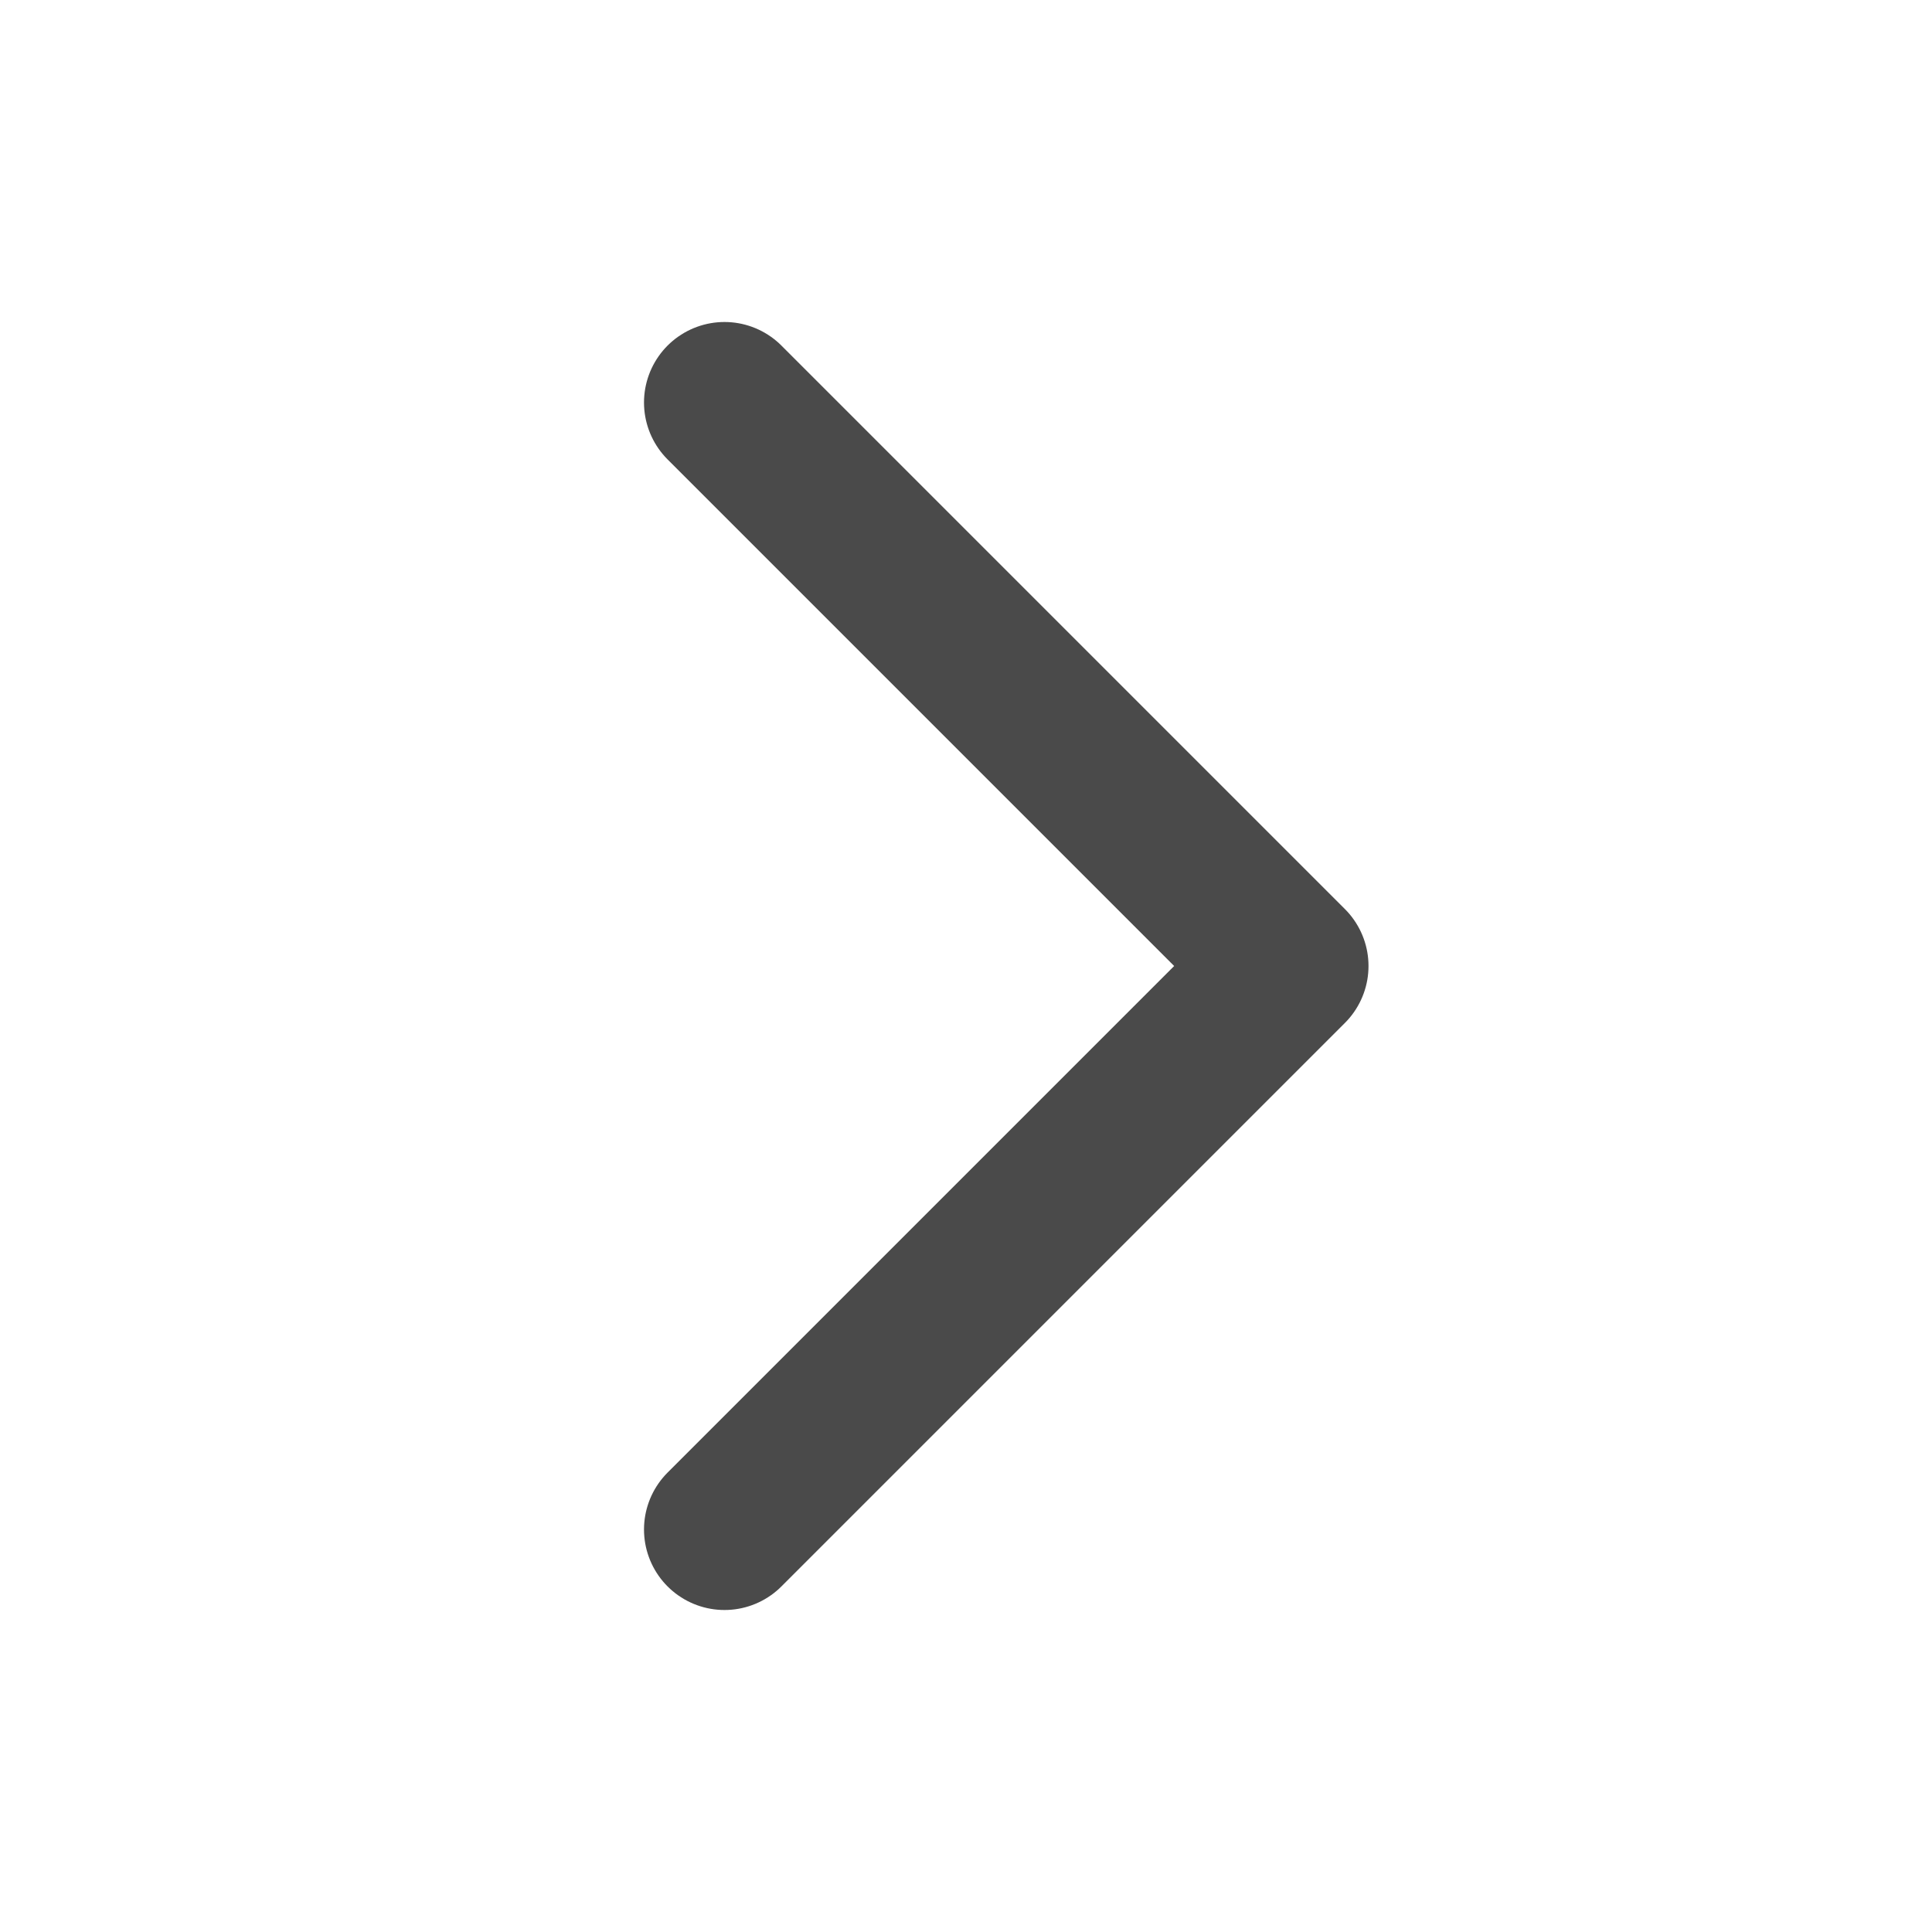
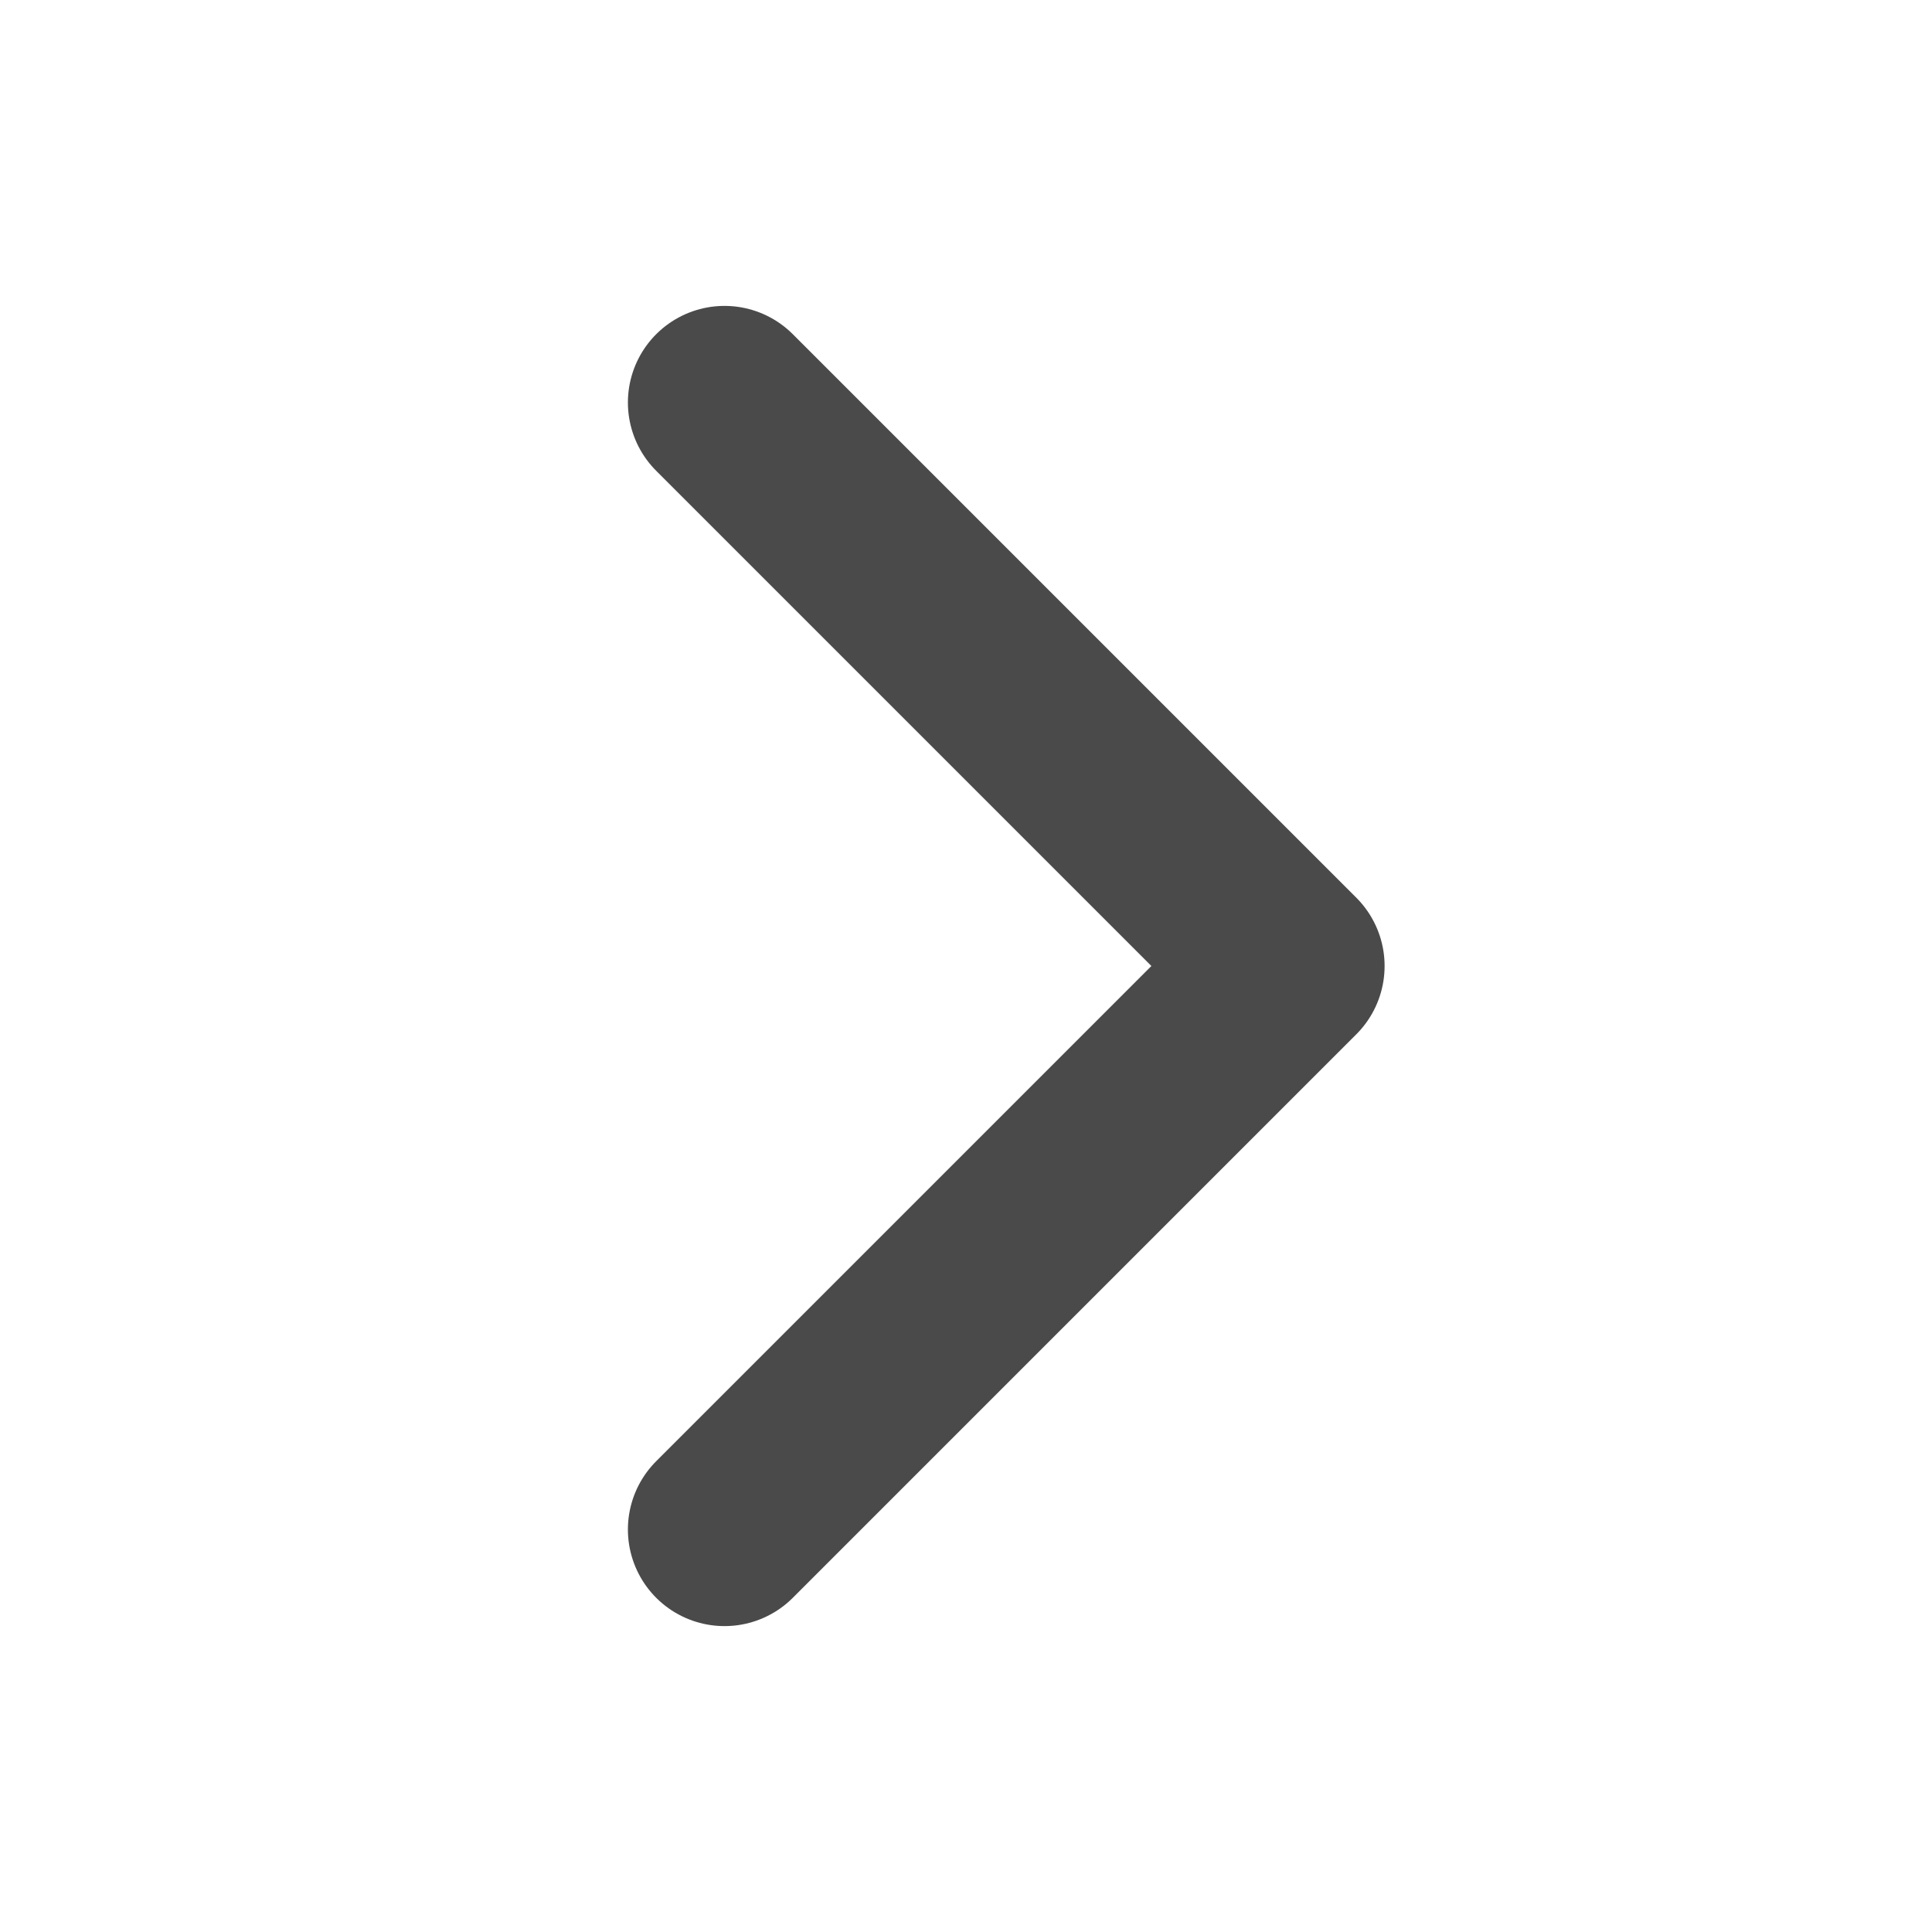
- <svg xmlns="http://www.w3.org/2000/svg" width="24" height="24" viewBox="0 0 24 24" fill="none">
-   <path d="M9 5L16 12L9 19" stroke="#4A4A4A" stroke-width="2" stroke-linecap="round" stroke-linejoin="round" />
+ <svg xmlns="http://www.w3.org/2000/svg" width="6" height="6" viewBox="0 0 6 6" fill="none">
+   <path d="M2.25 1.25L4 3L2.25 4.75" stroke="#4A4A4A" stroke-width="0.6" stroke-linecap="round" stroke-linejoin="round" />
</svg>
